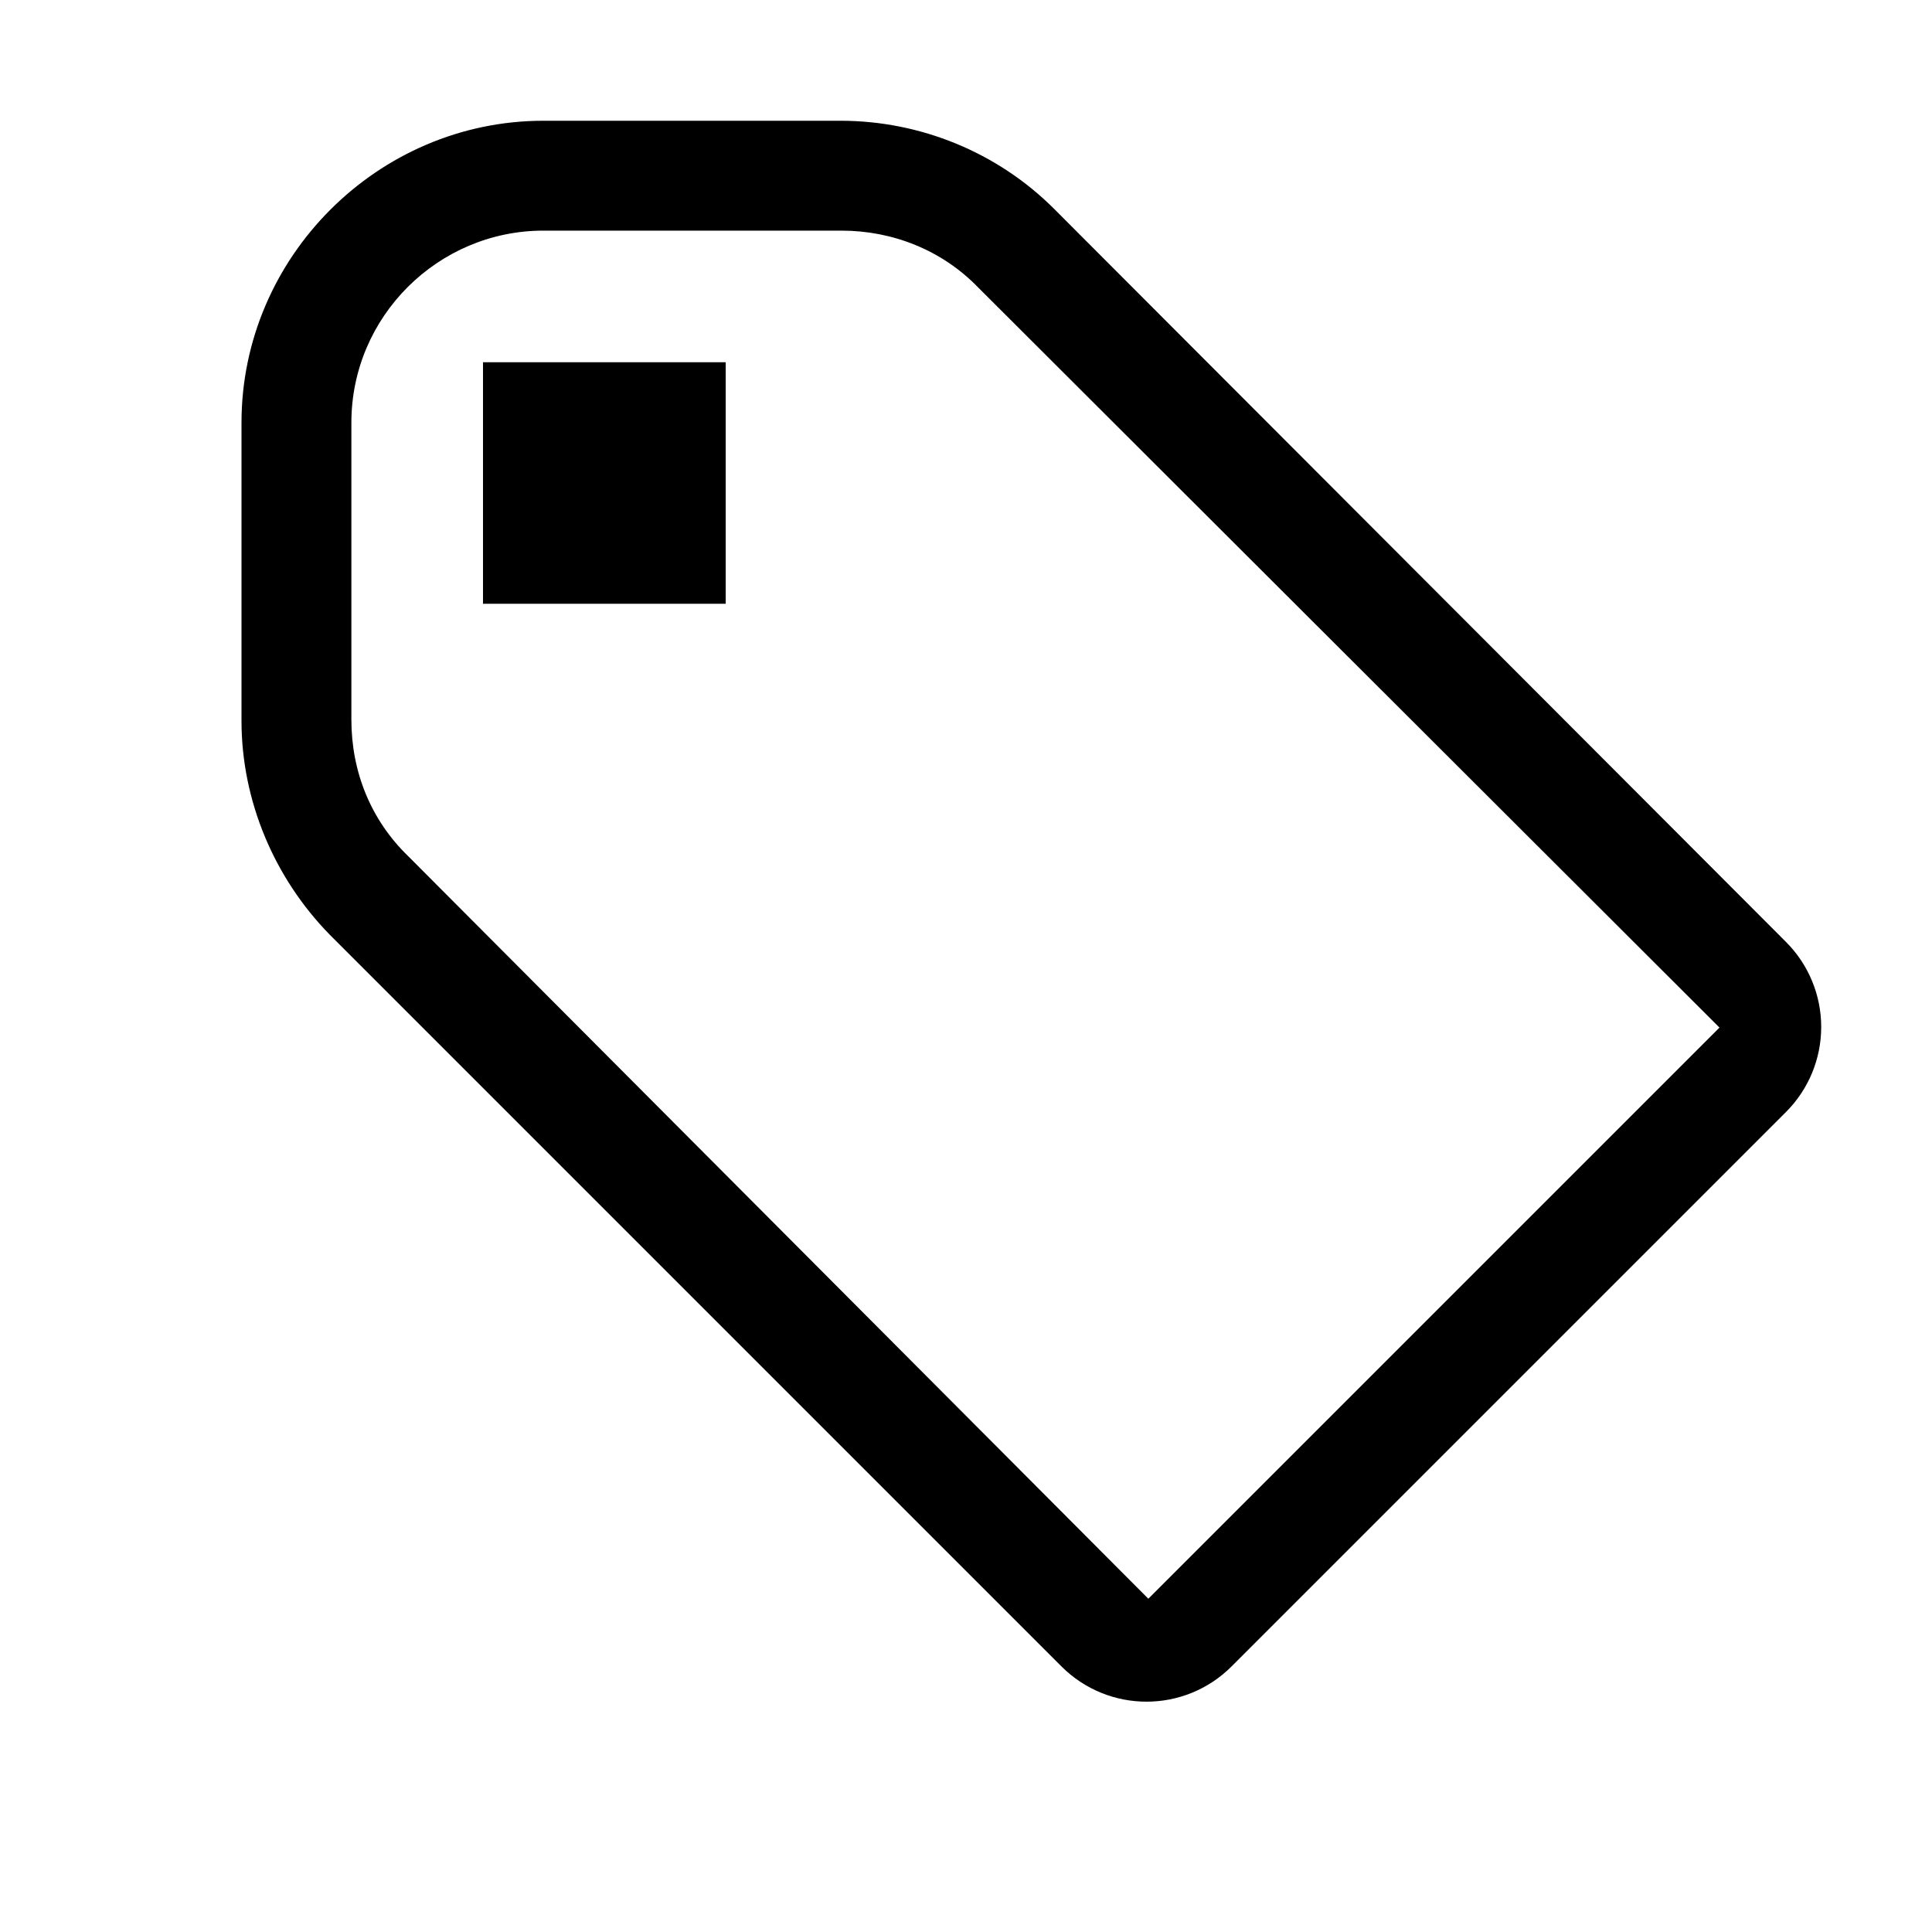
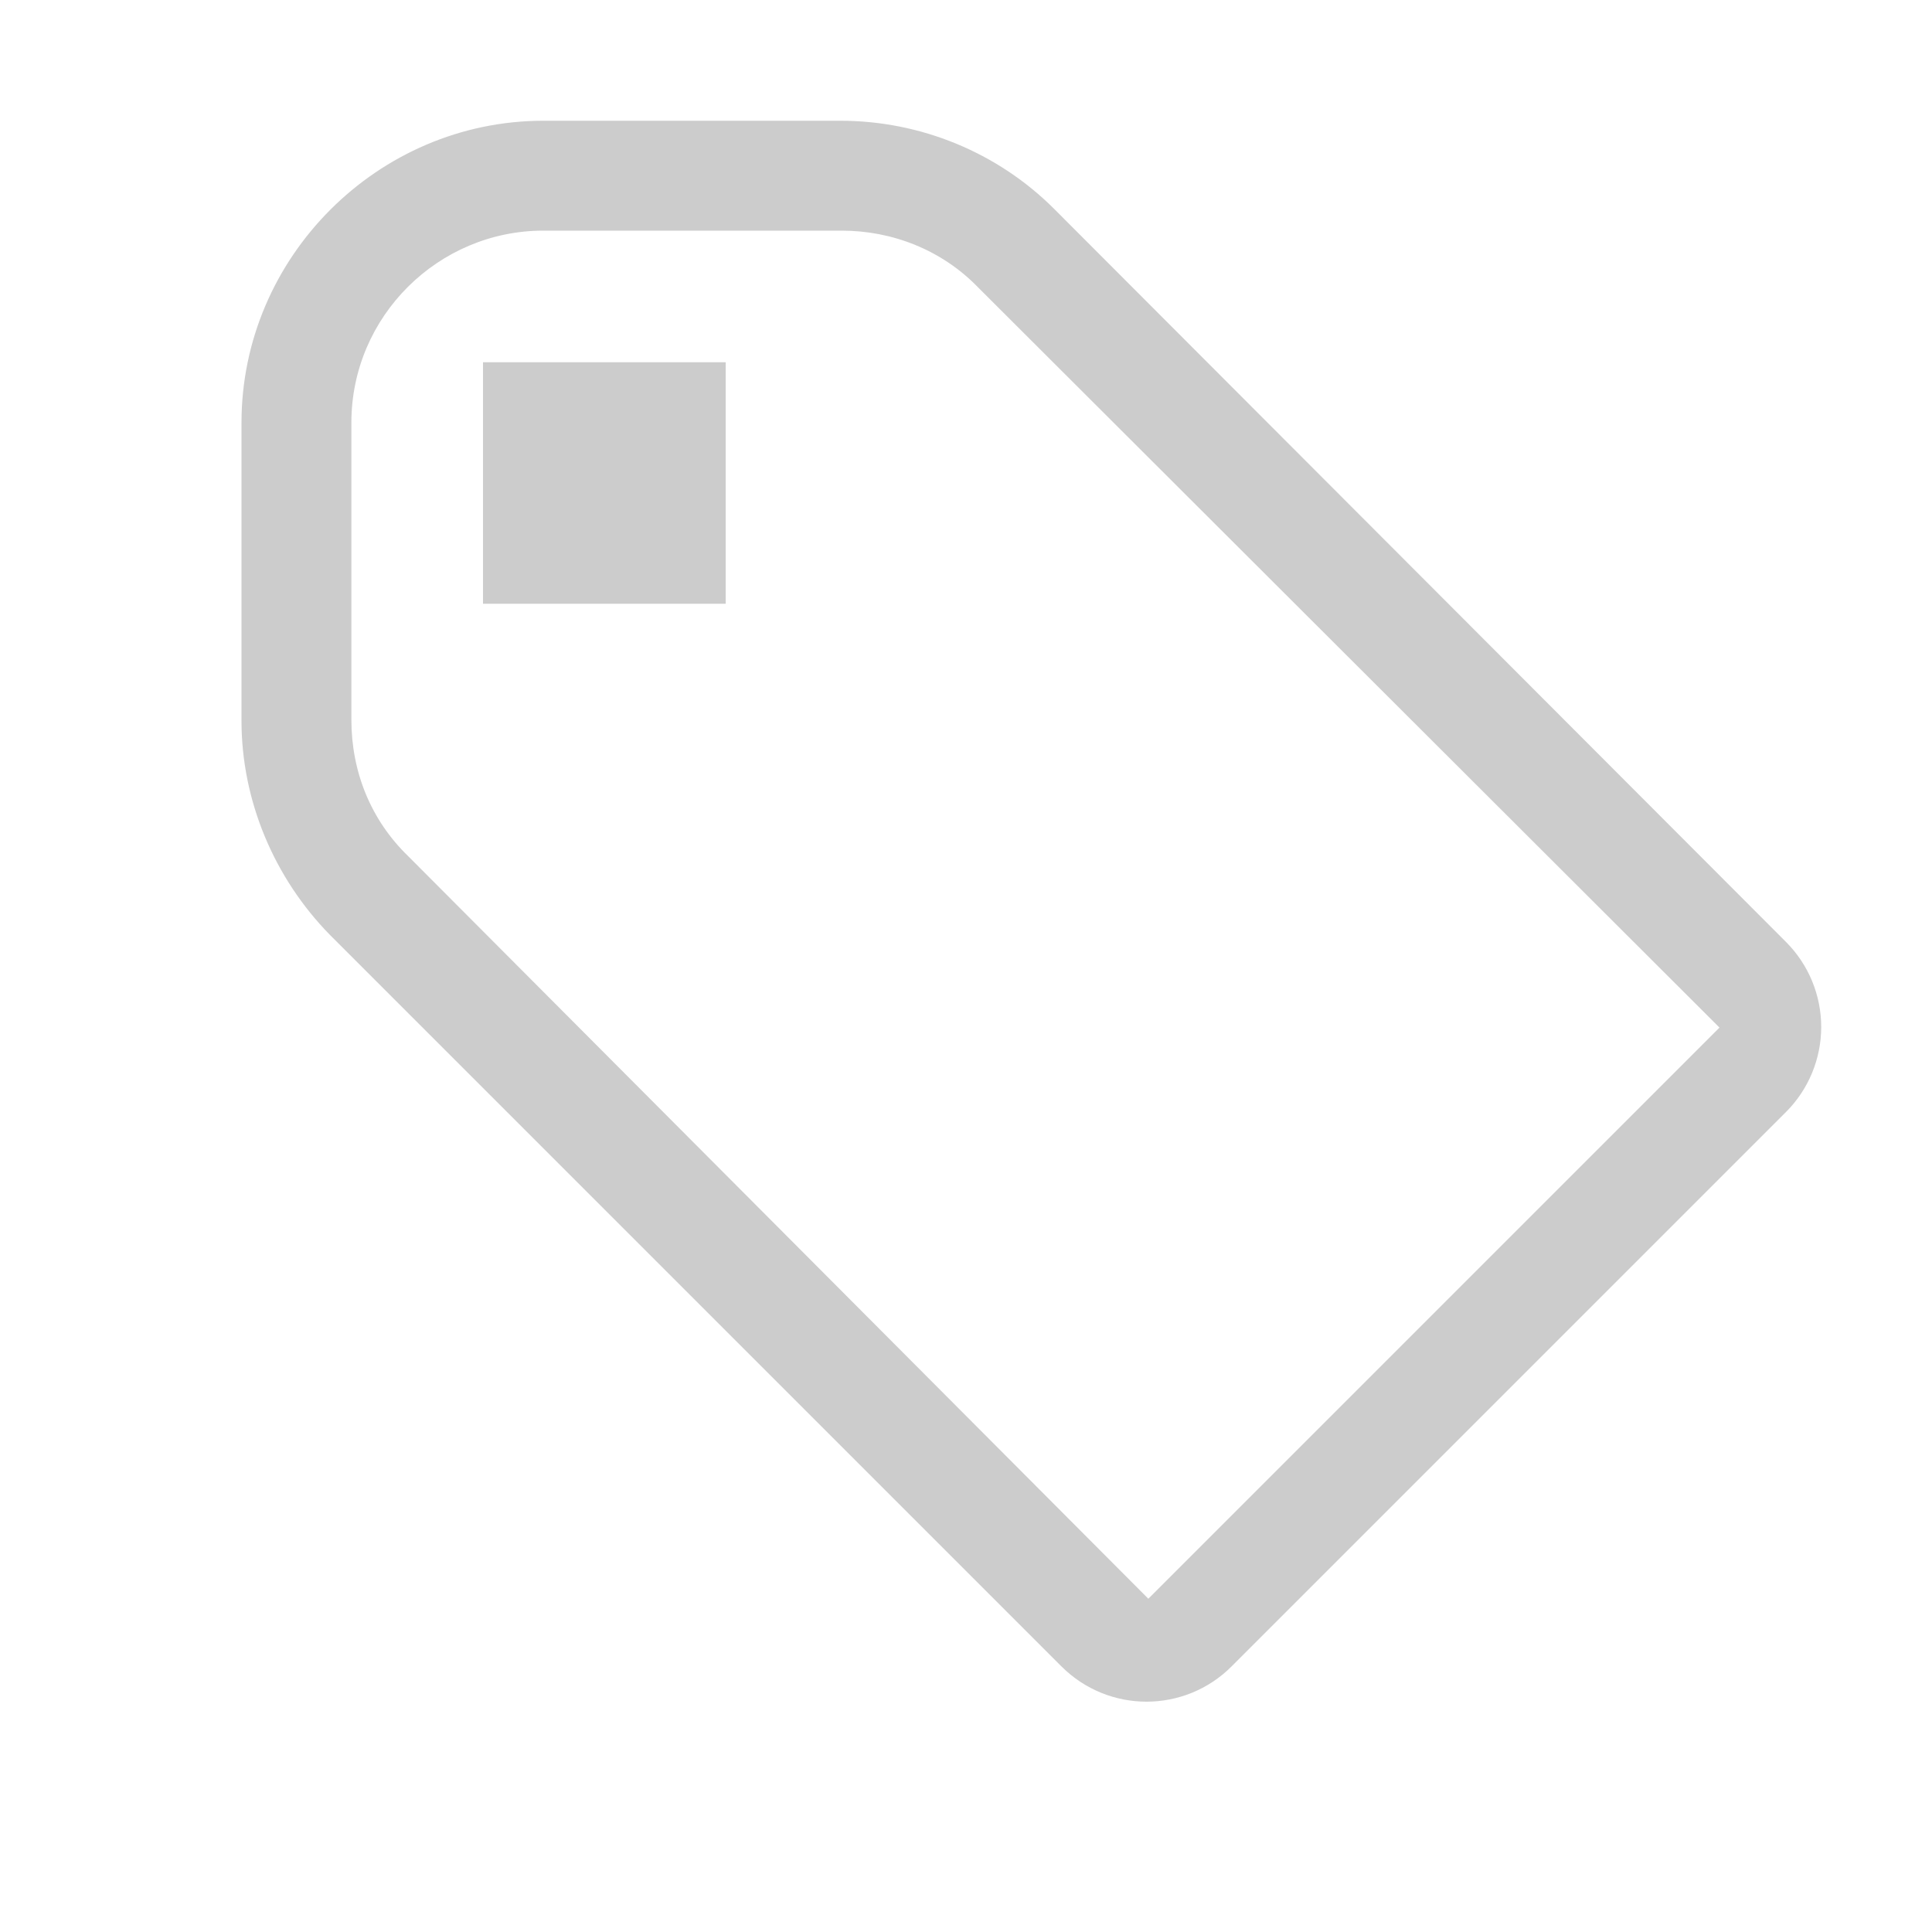
- <svg xmlns="http://www.w3.org/2000/svg" width="256" height="256" viewBox="0 0 14 16" version="1.1">
+ <svg xmlns="http://www.w3.org/2000/svg" fill="#cccccc" width="256" height="256" viewBox="0 0 14 16" version="1.1">
  <path fill-rule="evenodd" d="M7.73 1.73C7.26 1.26 6.62 1 5.96 1H3.5C2.13 1 1 2.13 1 3.5v2.47c0 .66.27 1.3.73 1.77l6.06 6.06c.39.39 1.02.39 1.41 0l4.59-4.59a.996.996 0 0 0 0-1.41L7.73 1.73zM2.38 7.09c-.31-.3-.47-.7-.47-1.13V3.5c0-.88.72-1.59 1.59-1.59h2.47c.42 0 .83.16 1.13.47l6.14 6.13-4.73 4.73-6.13-6.15zM3.01 3h2v2H3V3h.01z" />
</svg>
